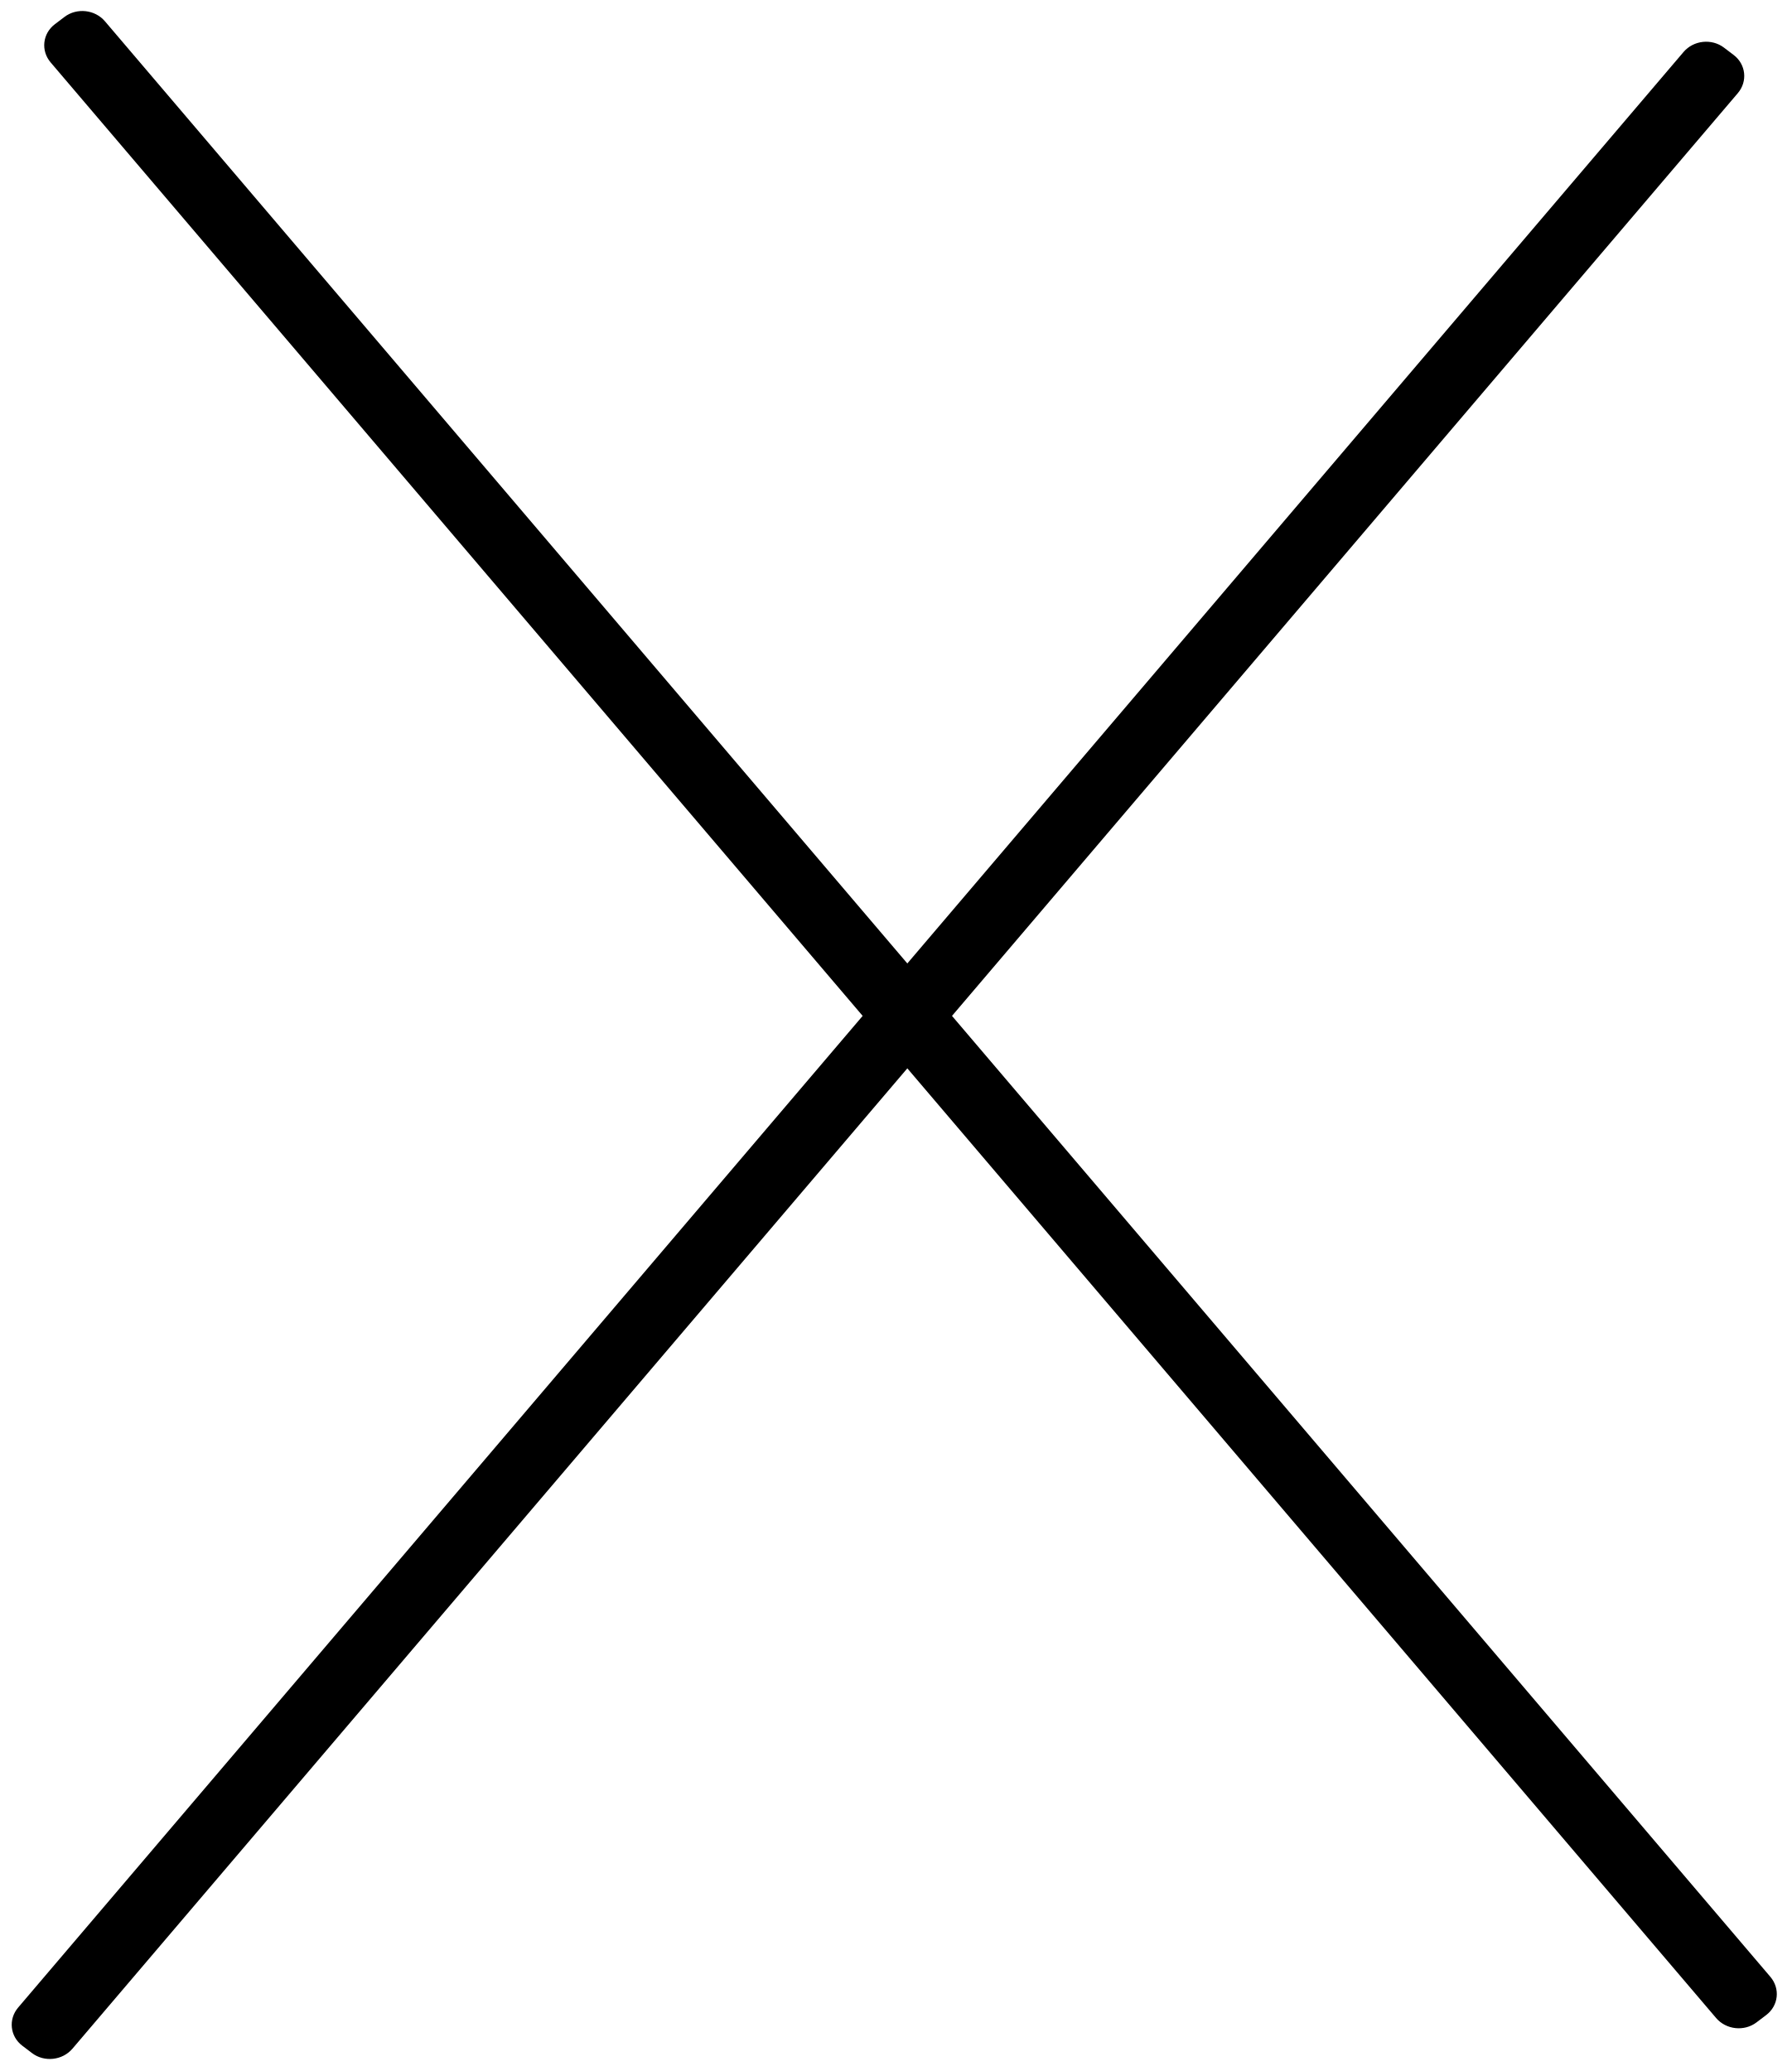
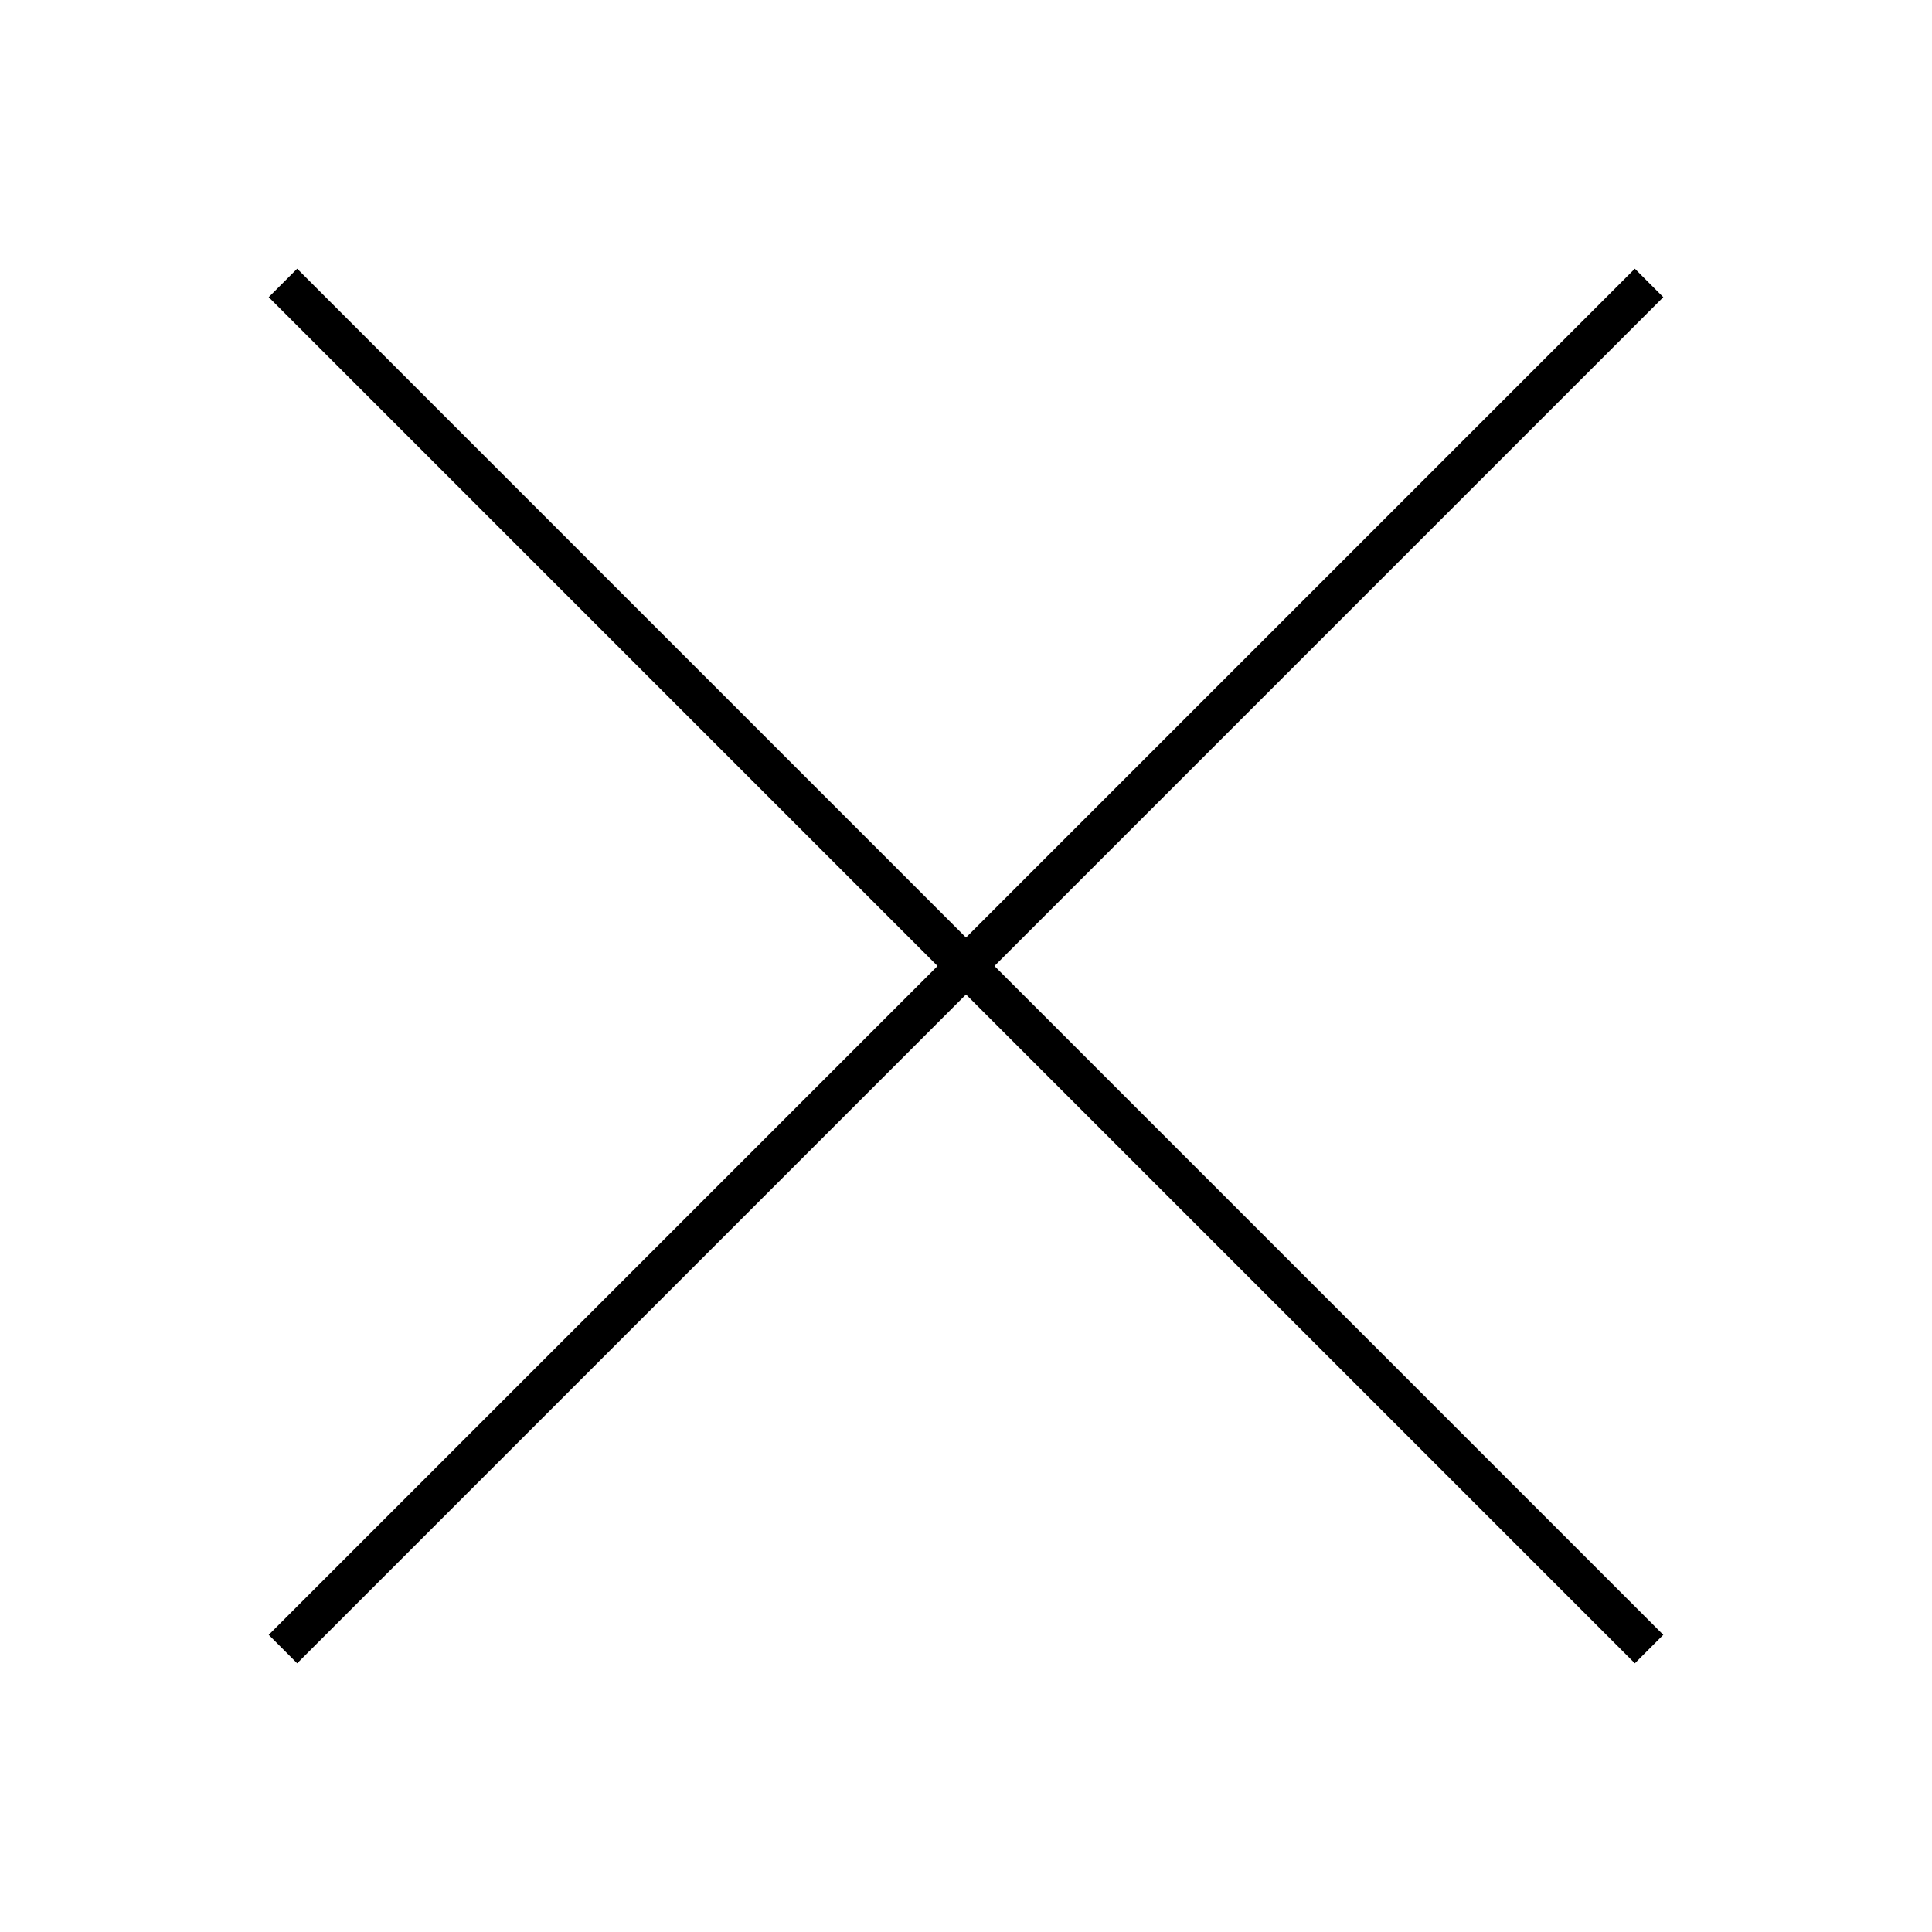
- <svg xmlns="http://www.w3.org/2000/svg" width="32" height="37" fill="none">
-   <rect width="1.217" height="46.888" rx=".5" transform="matrix(-.7967 .60437 -.64834 -.76135 31.95 35.698)" fill="#000" />
-   <rect width="1.217" height="46.887" rx=".5" transform="matrix(-.79672 -.60435 .64833 -.76136 .97 36.982)" fill="#000" />
+ <svg xmlns="http://www.w3.org/2000/svg" viewBox="0 0 48 48" width="32" height="32" fill="none">
+   <g fill="#000">
+     <path d="m40.617 6.676.707.707L7.383 41.324l-.707-.707z" />
+     <path d="m6.676 7.383.707-.707 33.941 33.941-.707.707z" />
+   </g>
</svg>
